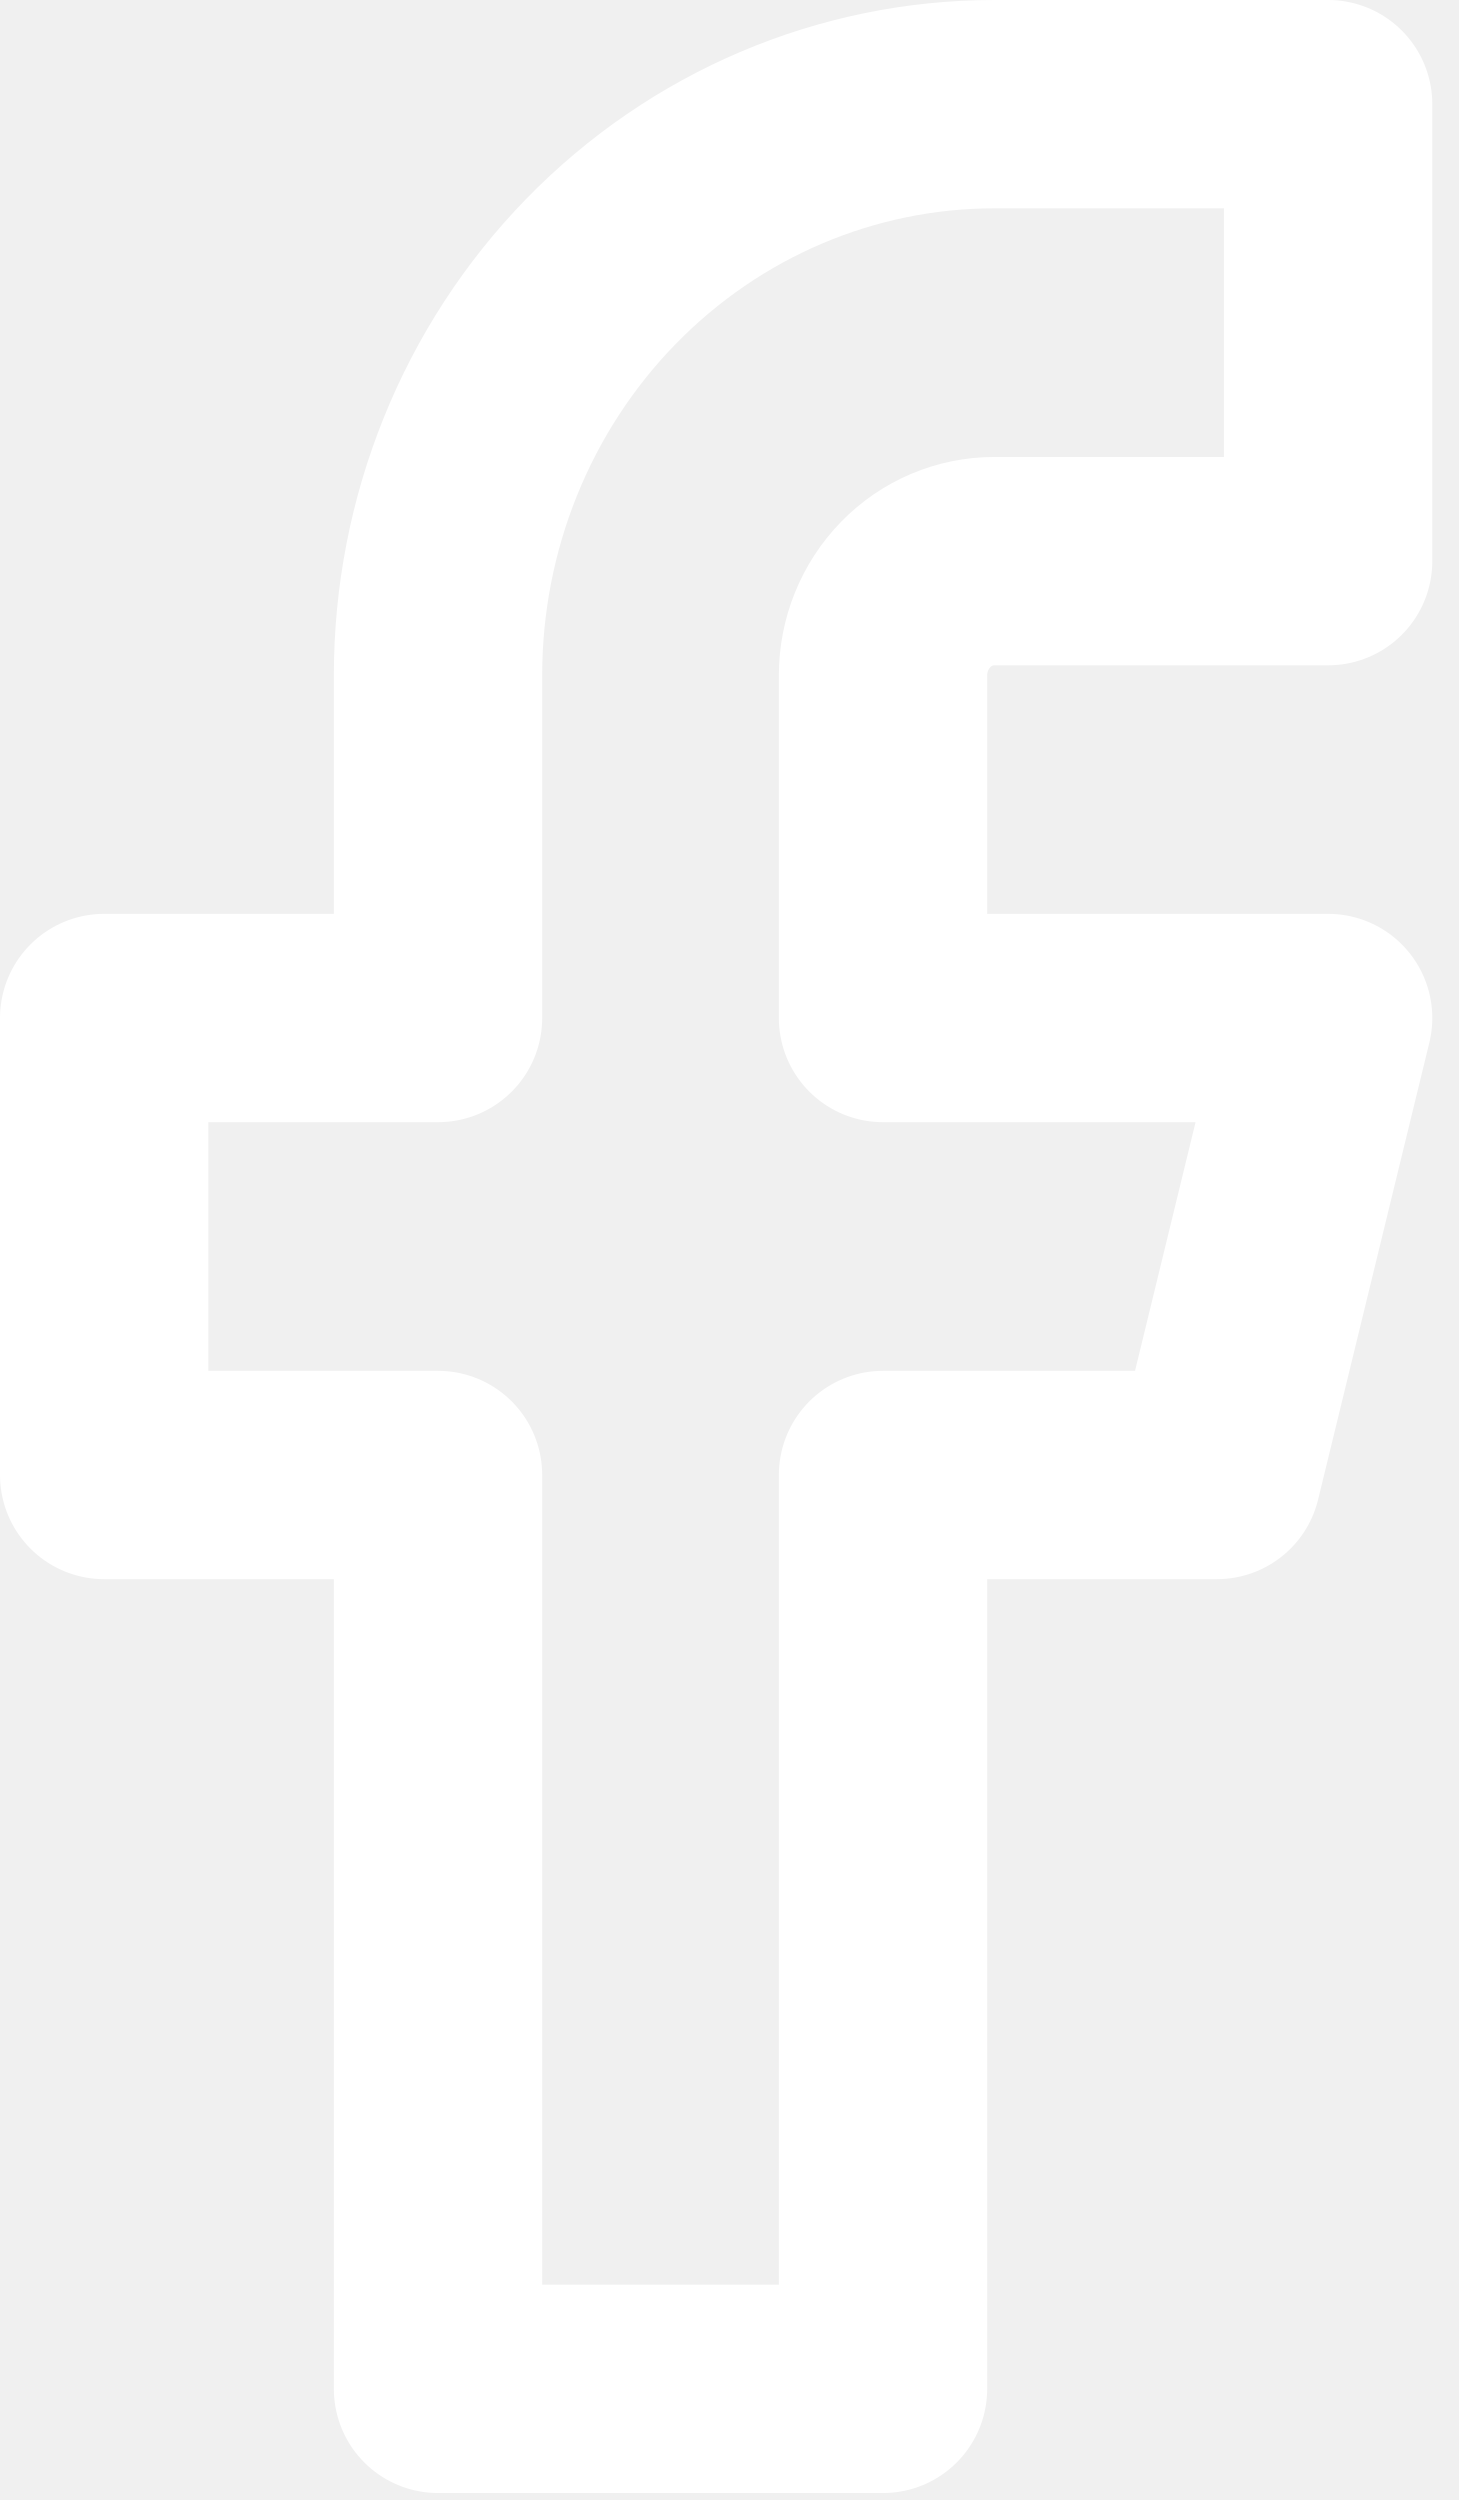
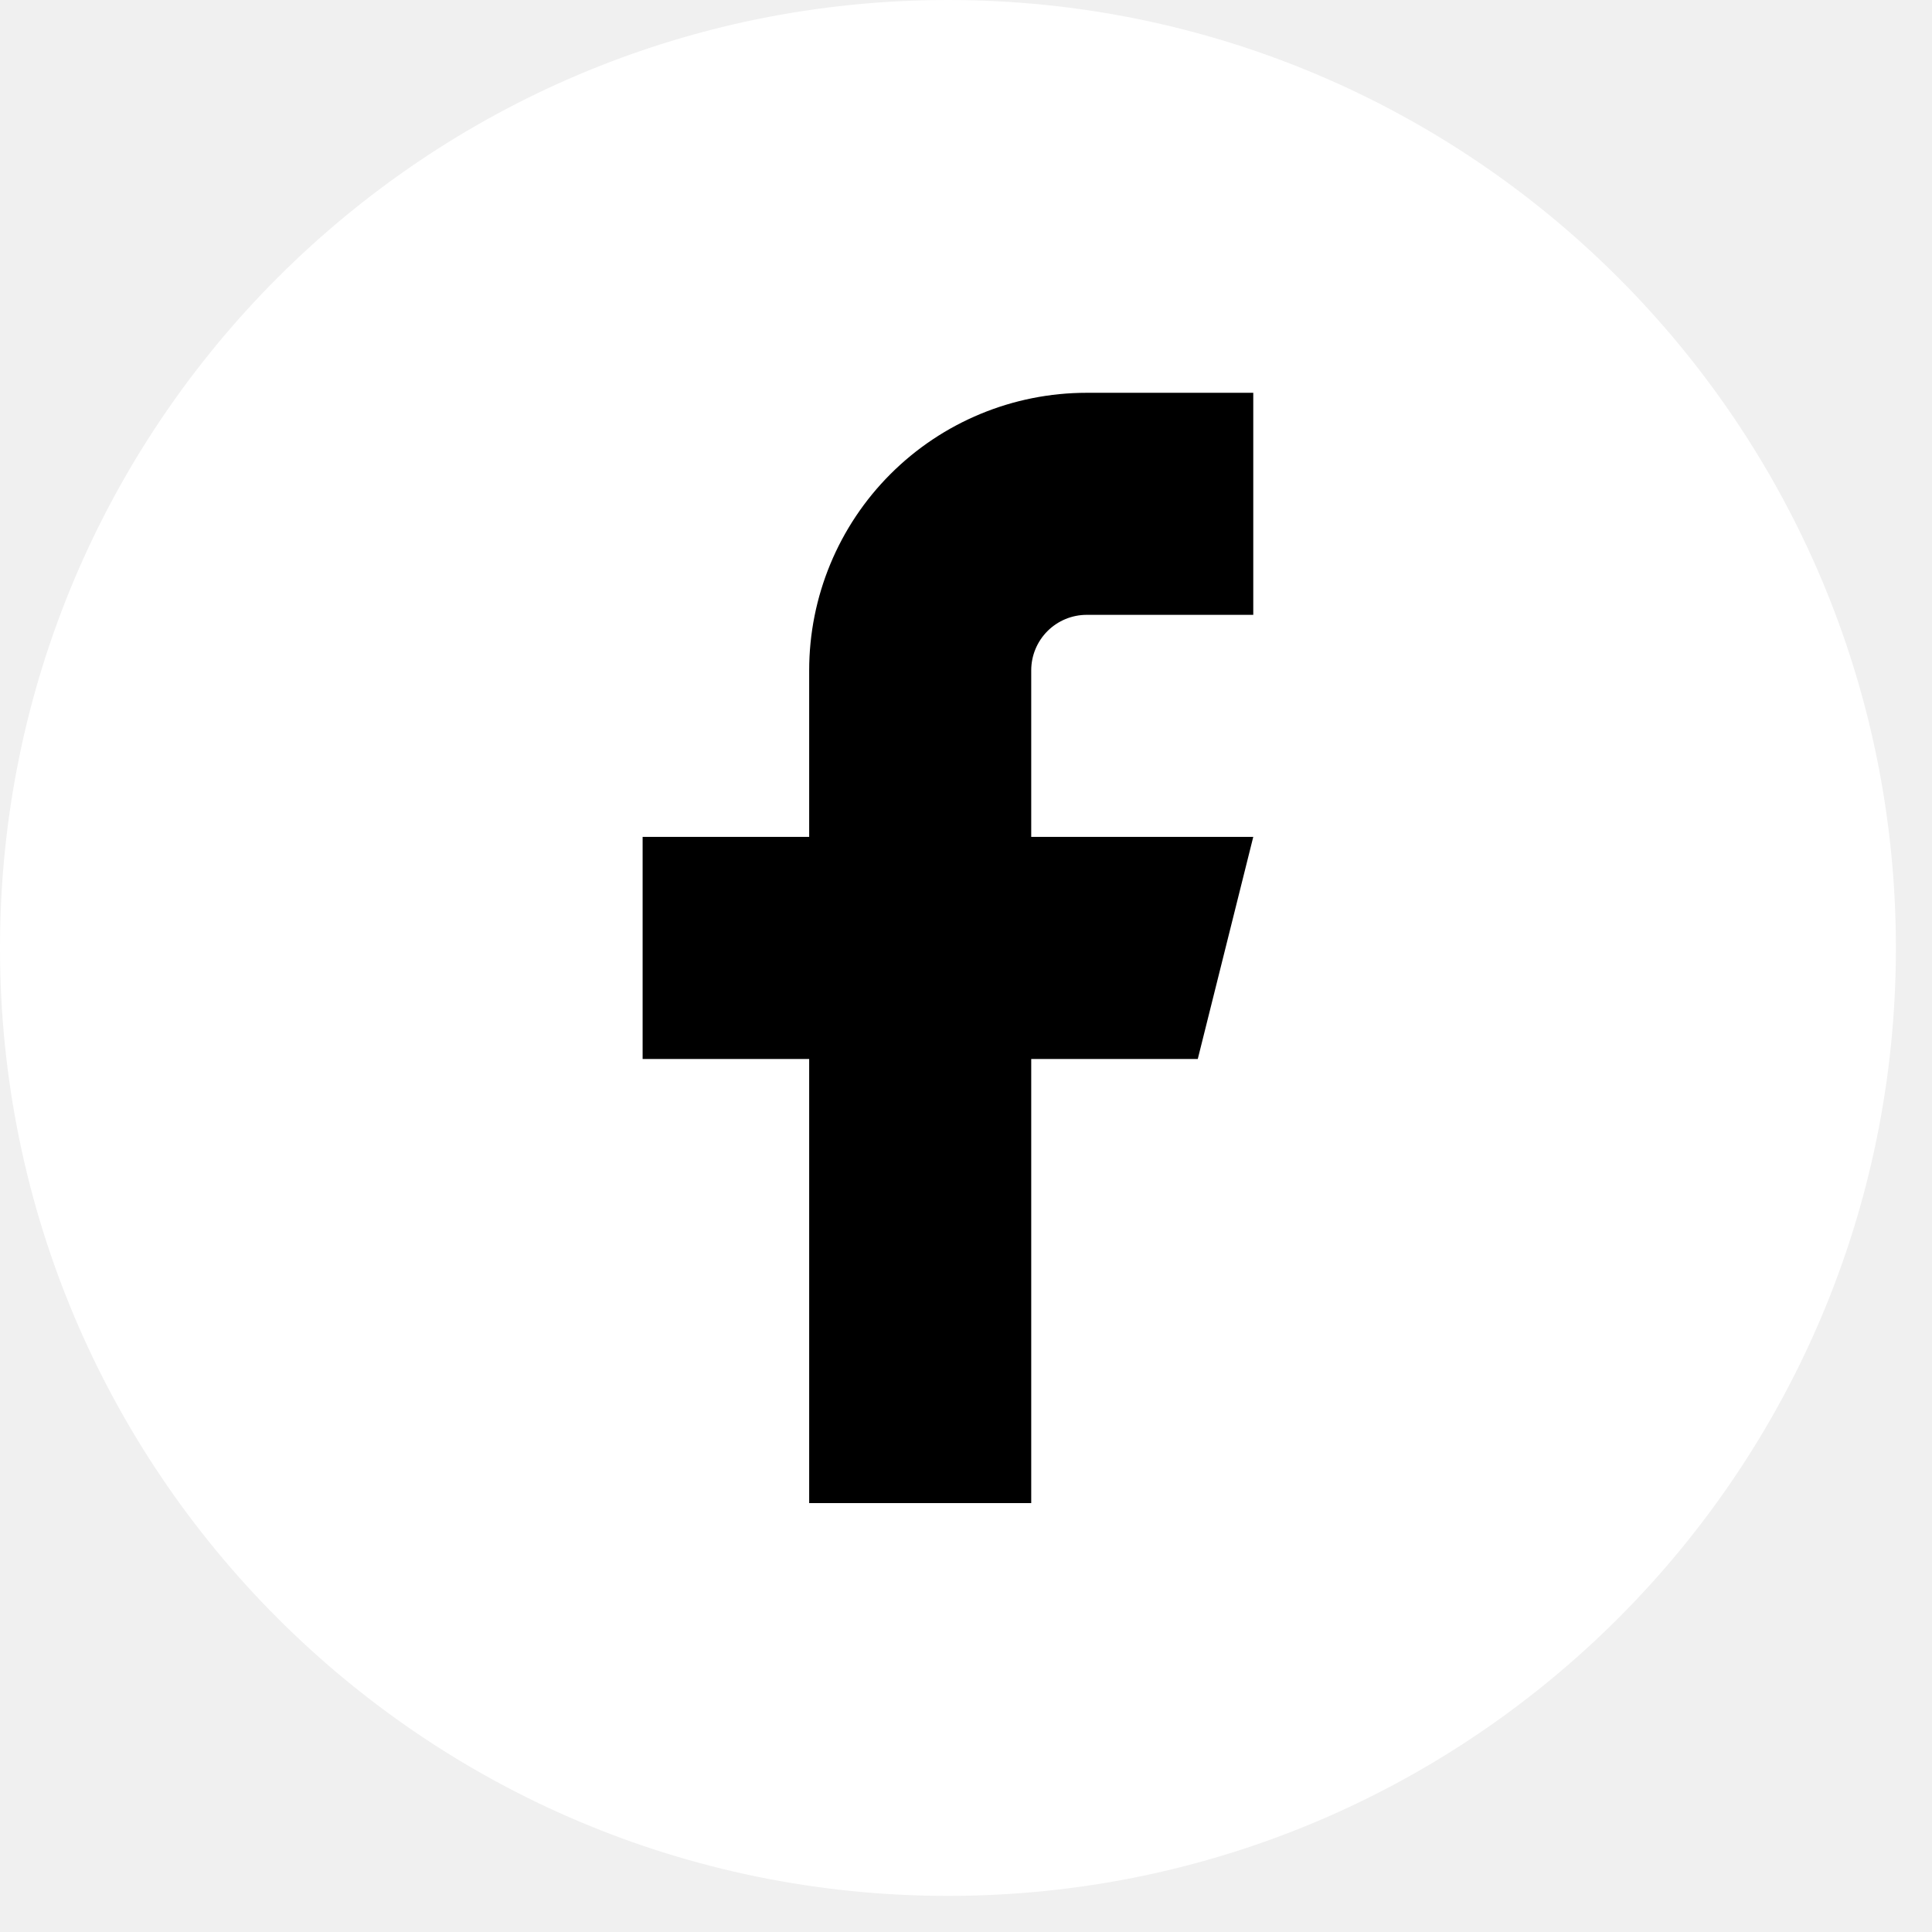
- <svg xmlns="http://www.w3.org/2000/svg" width="14" height="24" viewBox="0 0 14 24" fill="none">
-   <path d="M12.75 1H9.545C8.129 1 6.77 1.578 5.769 2.606C4.767 3.634 4.205 5.029 4.205 6.483V9.773H1V14.16H4.205V22.933H8.477V14.16H11.682L12.75 9.773H8.477V6.483C8.477 6.192 8.59 5.914 8.79 5.708C8.99 5.502 9.262 5.387 9.545 5.387H12.75V1Z" stroke="white" stroke-width="2" stroke-linecap="round" stroke-linejoin="round" />
+ <svg xmlns="http://www.w3.org/2000/svg" width="29" height="29" viewBox="0 0 29 29" fill="none">
+   <rect width="28.458" height="28.458" rx="14.229" fill="white" />
+   <path d="M18.812 5.896H16.312C15.207 5.896 14.148 6.334 13.366 7.116C12.585 7.897 12.146 8.957 12.146 10.062V12.562H9.646V15.896H12.146V22.562H15.479V15.896H17.979L18.812 12.562H15.479V10.062C15.479 9.841 15.567 9.629 15.723 9.473C15.879 9.317 16.091 9.229 16.312 9.229H18.812V5.896Z" fill="black" />
</svg>
